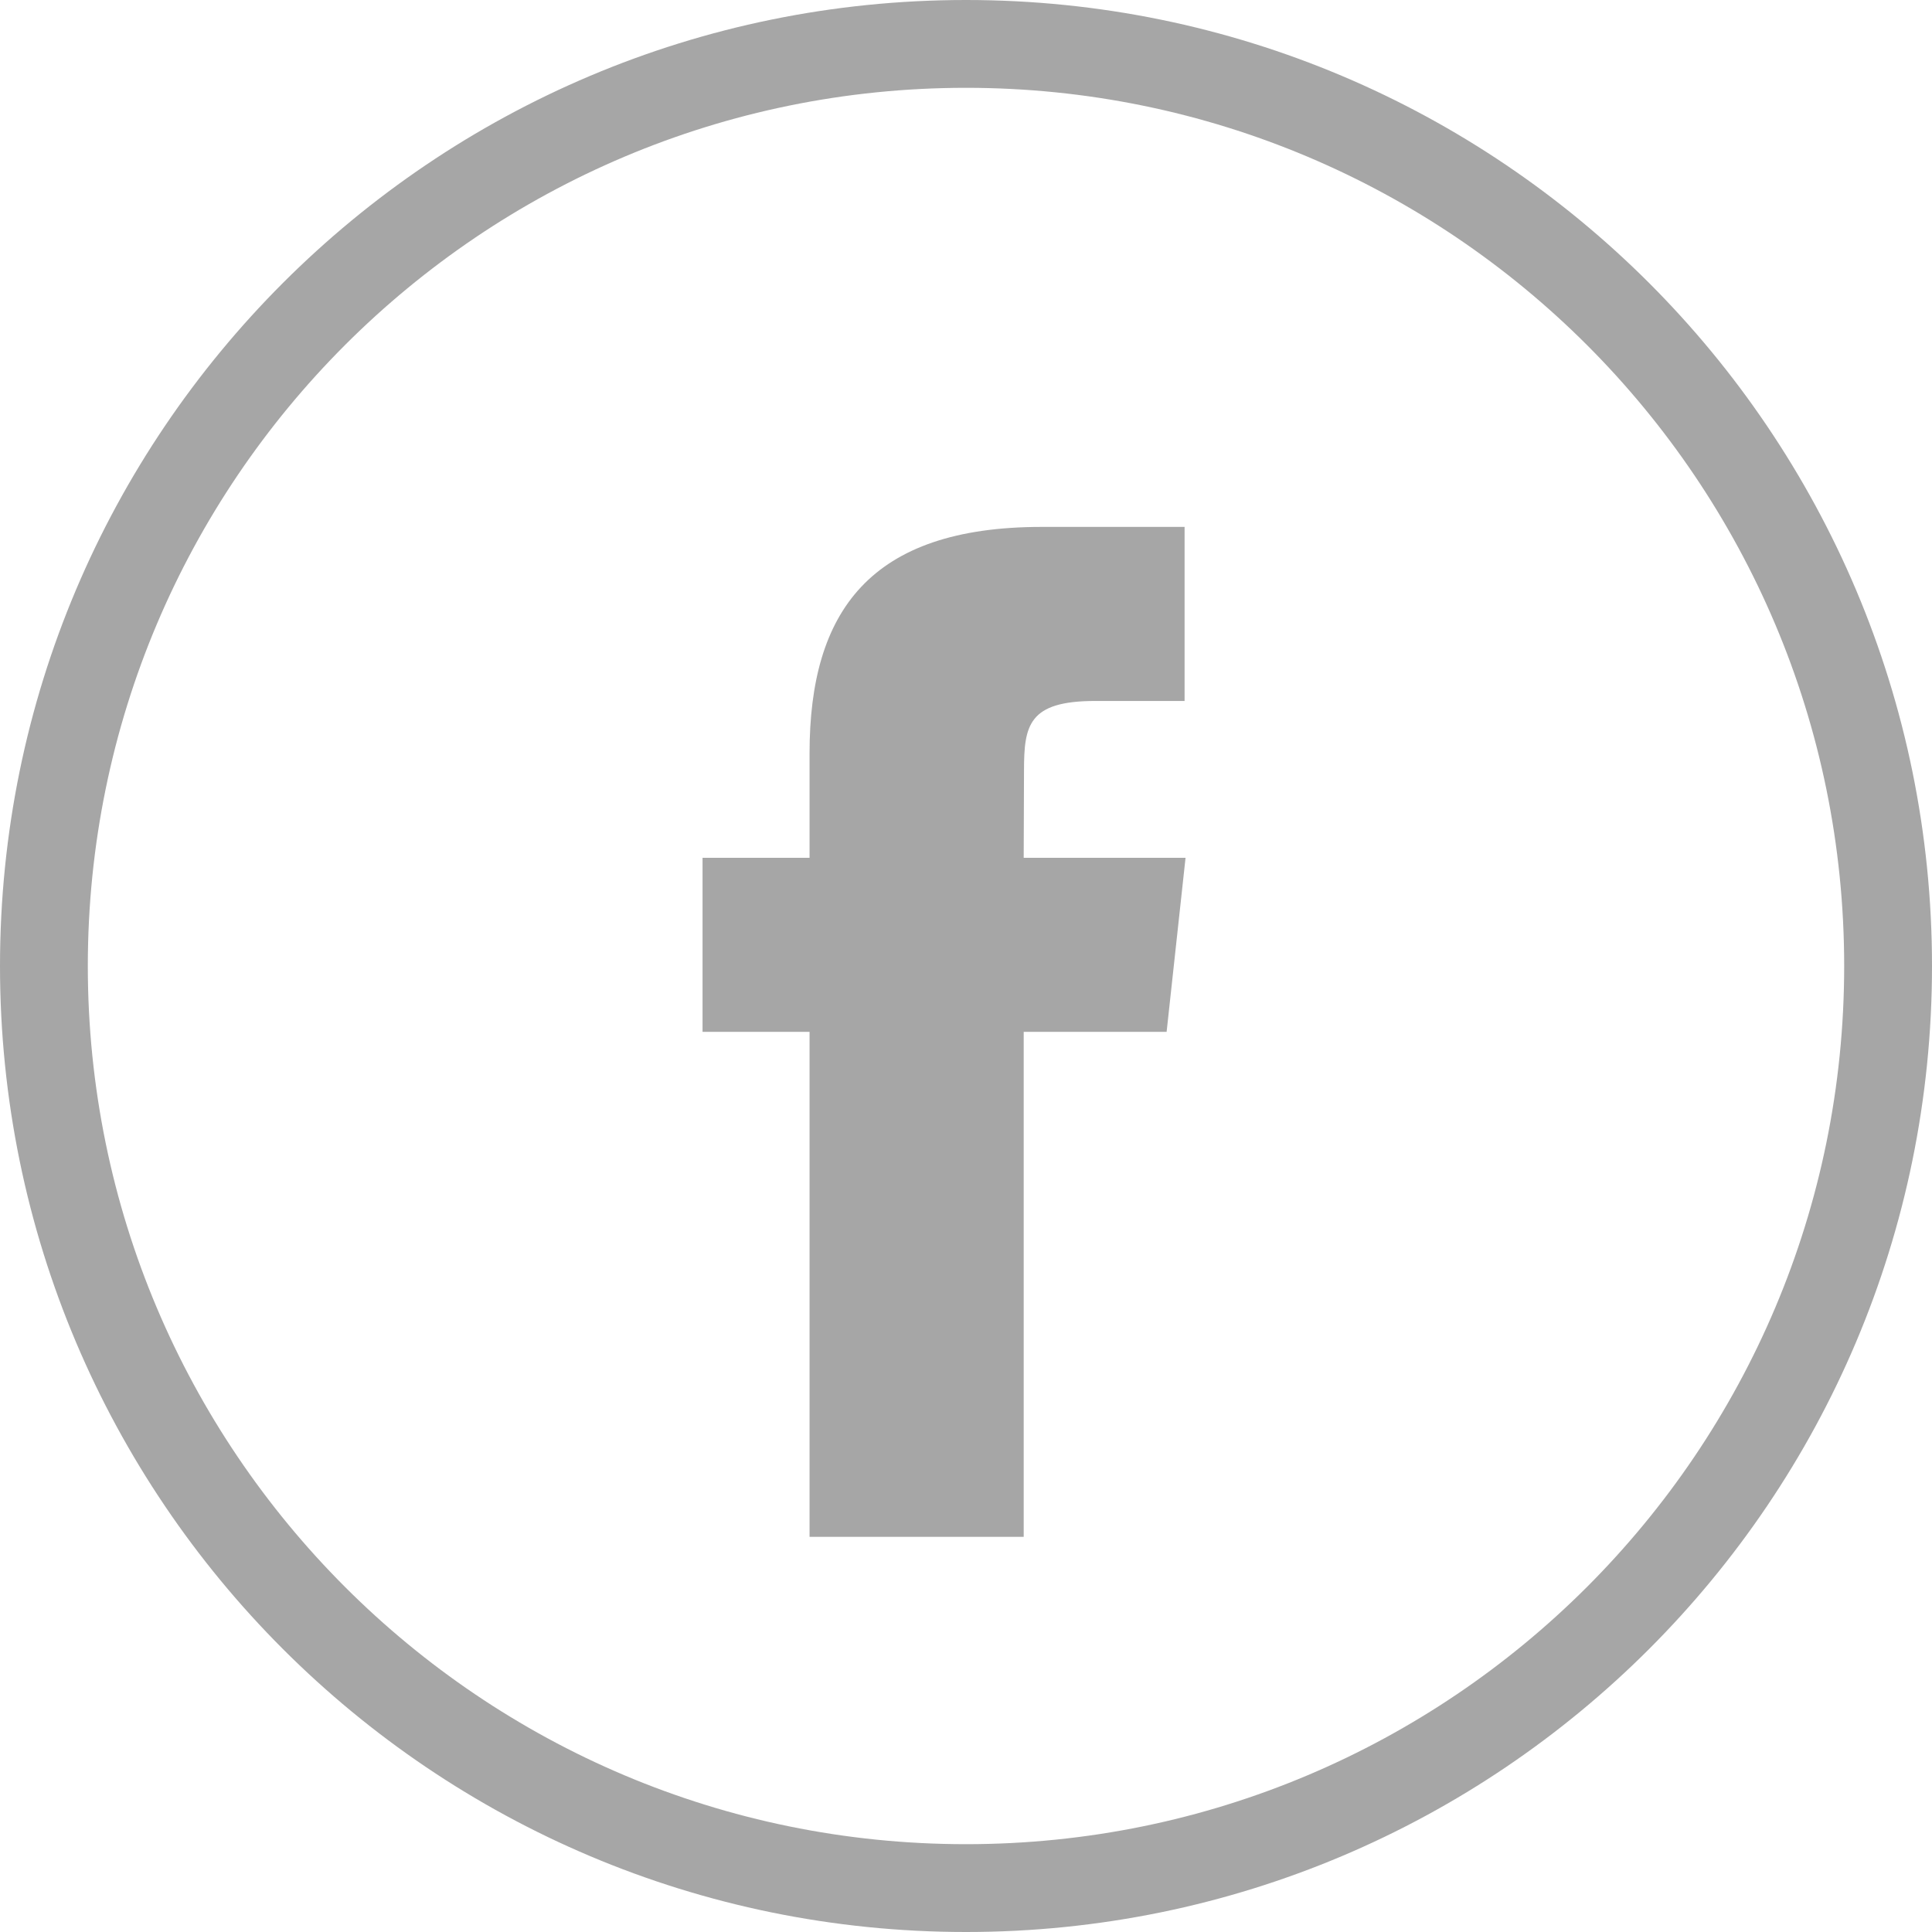
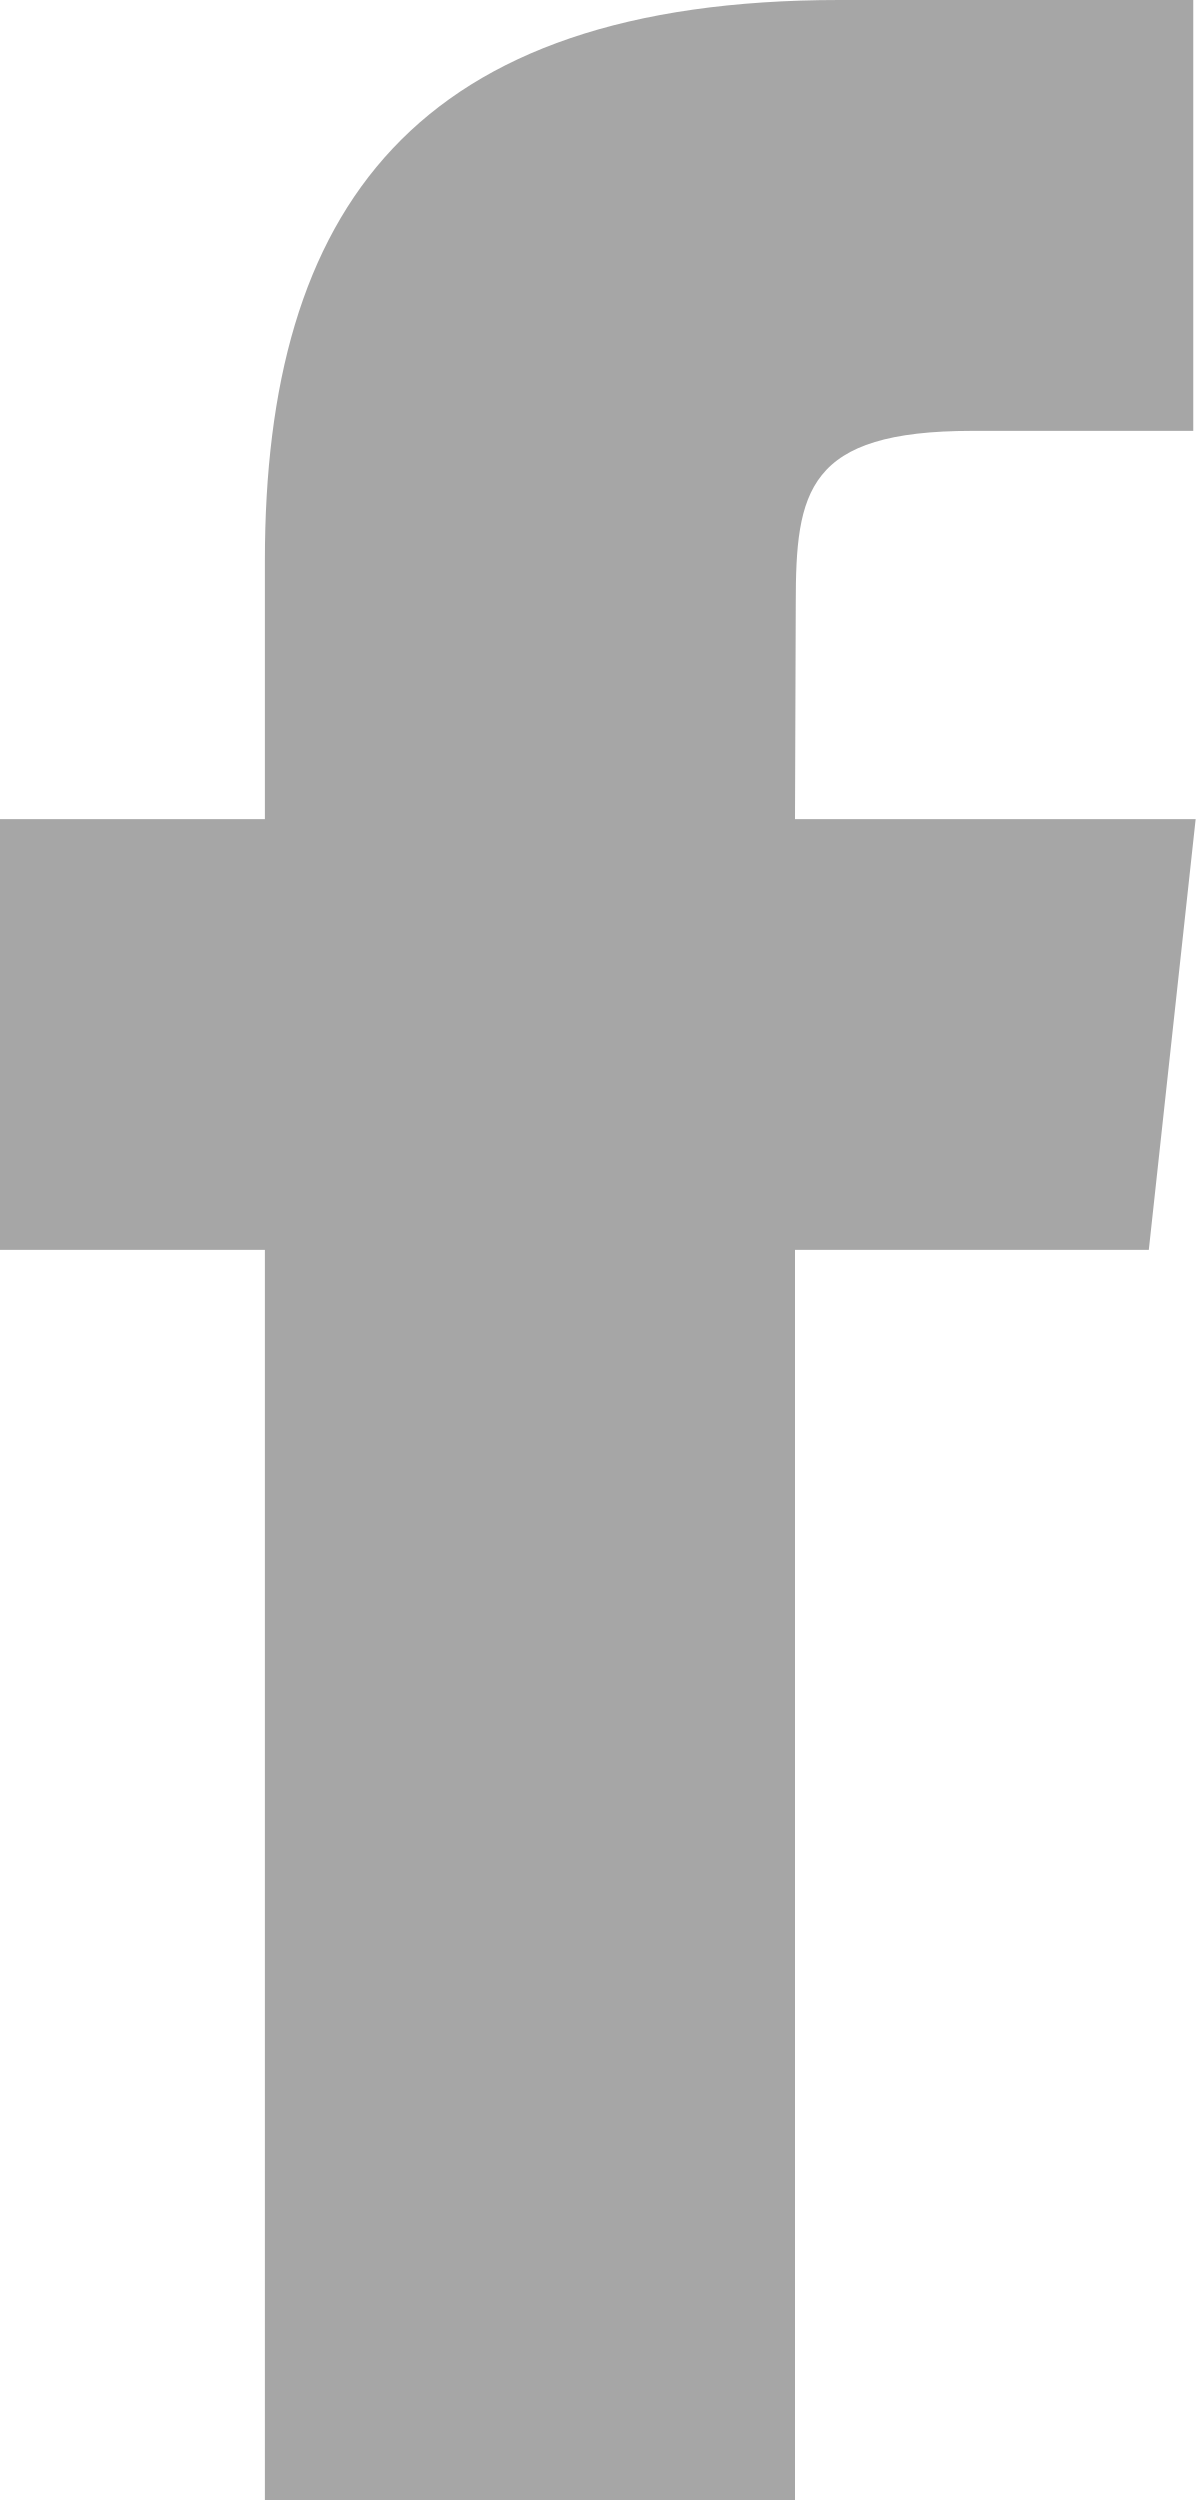
- <svg xmlns="http://www.w3.org/2000/svg" width="44px" height="44px" viewBox="0 0 44 44" version="1.1">
+ <svg xmlns="http://www.w3.org/2000/svg" width="11px" height="23px" viewBox="0 0 11 23" version="1.1">
  <defs />
-   <g id="Homepage" stroke="none" stroke-width="1" fill="none" fill-rule="evenodd">
-     <g id="Large-Device-HOMEPAGE-B-Review-Copy-4" transform="translate(-937, -4145)" fill="#A6A6A6">
-       <g id="Footer-Copy" transform="translate(-7, 3423)">
-         <g id="ocial" transform="translate(944, 722)">
-           <g id="facebook">
-             <path d="M22,42 L22,42 C33.046,42 42,33.046 42,22 C42,10.954 33.046,2 22,2 C10.954,2 2,10.954 2,22 C2,33.046 10.954,42 22,42 L22,42 Z M22,44 L22,44 C9.85,44 0,34.15 0,22 C0,9.85 9.85,0 22,0 C34.15,0 44,9.85 44,22 C44,34.15 34.15,44 22,44 L22,44 Z" id="Shape" />
-             <path d="M23.315,35 L18.437,35 L18.437,23.499 L16,23.499 L16,19.536 L18.437,19.536 L18.437,17.156 C18.437,13.923 19.813,12 23.723,12 L26.978,12 L26.978,15.964 L24.944,15.964 C23.421,15.964 23.321,16.518 23.321,17.552 L23.314,19.536 L27,19.536 L26.569,23.499 L23.314,23.499 L23.314,35 L23.315,35 Z" id="Shape" />
+   <g id="Page-1" stroke="none" stroke-width="1" fill="none" fill-rule="evenodd">
+     <g id="Homepage" fill="#A6A6A6">
+       <g id="Large-Device-HOMEPAGE-B-Review-Copy-4">
+         <g id="Footer-Copy">
+           <g id="ocial">
+             <g id="facebook">
+               <path d="M7.315,23 L2.437,23 L2.437,11.499 L0,11.499 L0,7.536 L2.437,7.536 L2.437,5.156 C2.437,1.923 3.813,0 7.723,0 L10.978,0 L10.978,3.964 L8.944,3.964 C7.421,3.964 7.321,4.518 7.321,5.552 L7.314,7.536 L11,7.536 L10.569,11.499 L7.314,11.499 L7.314,23 L7.315,23 L7.315,23 Z" id="Shape" />
+             </g>
          </g>
        </g>
      </g>
    </g>
  </g>
</svg>
